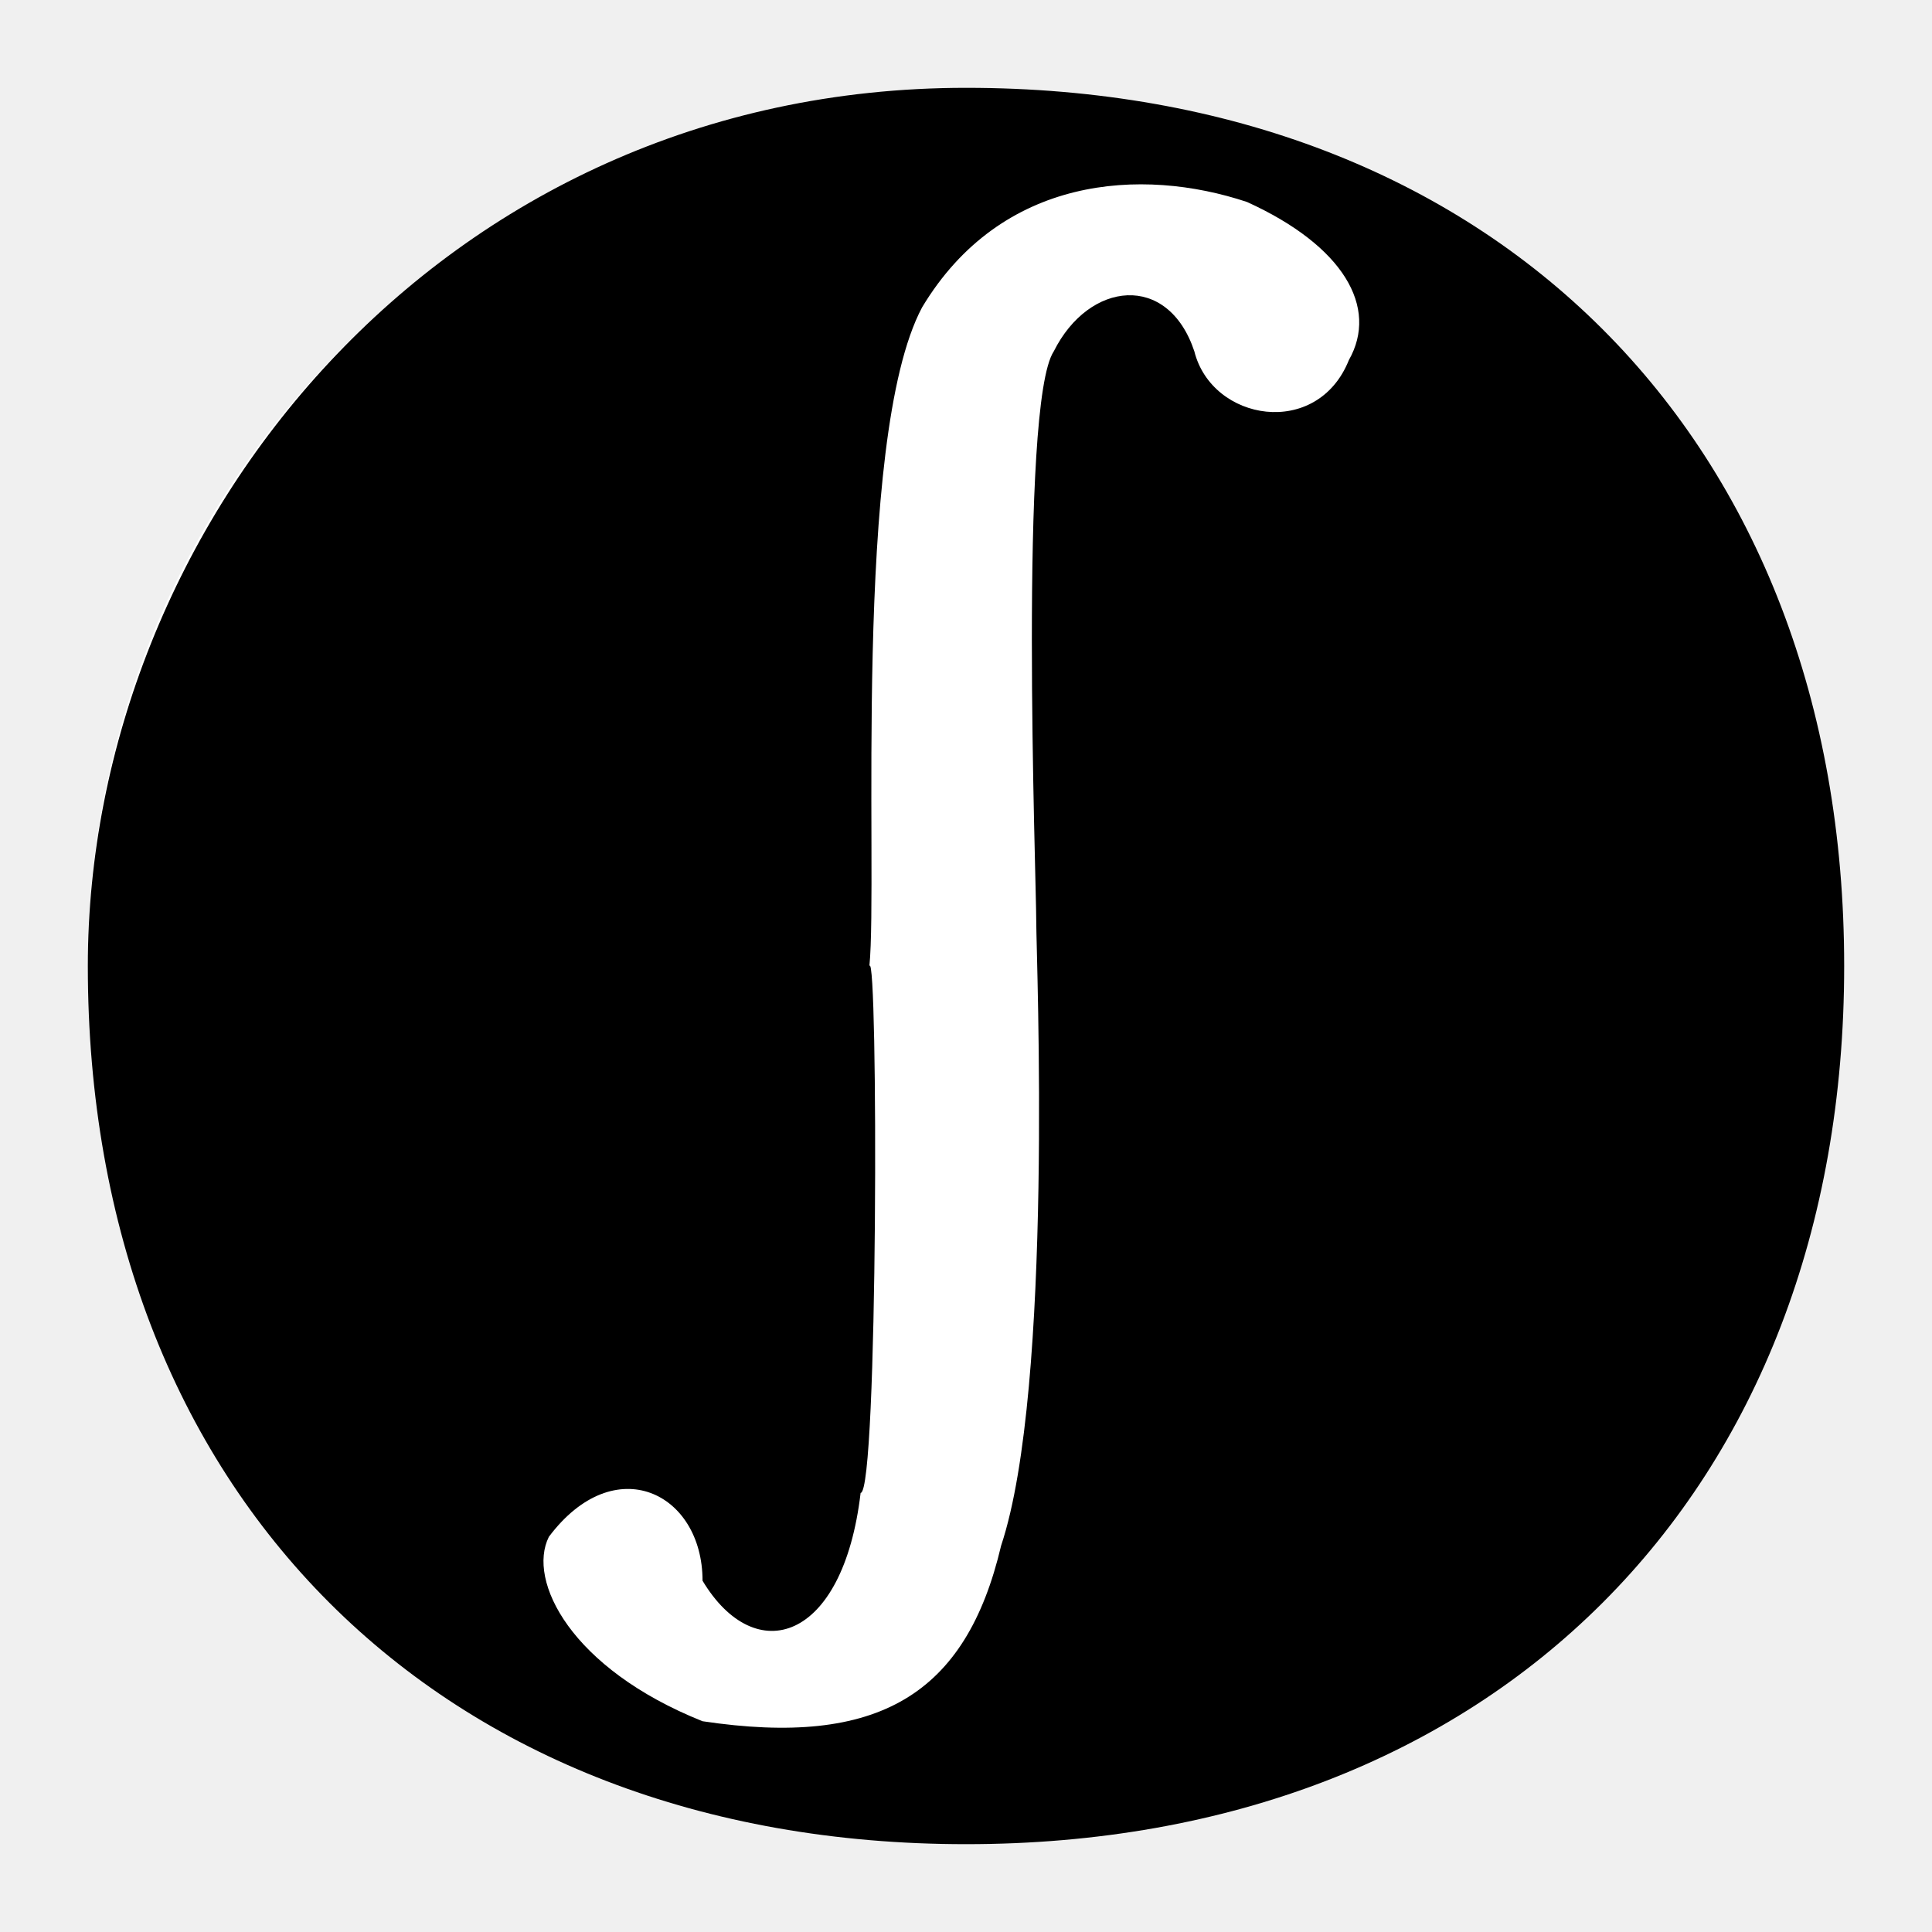
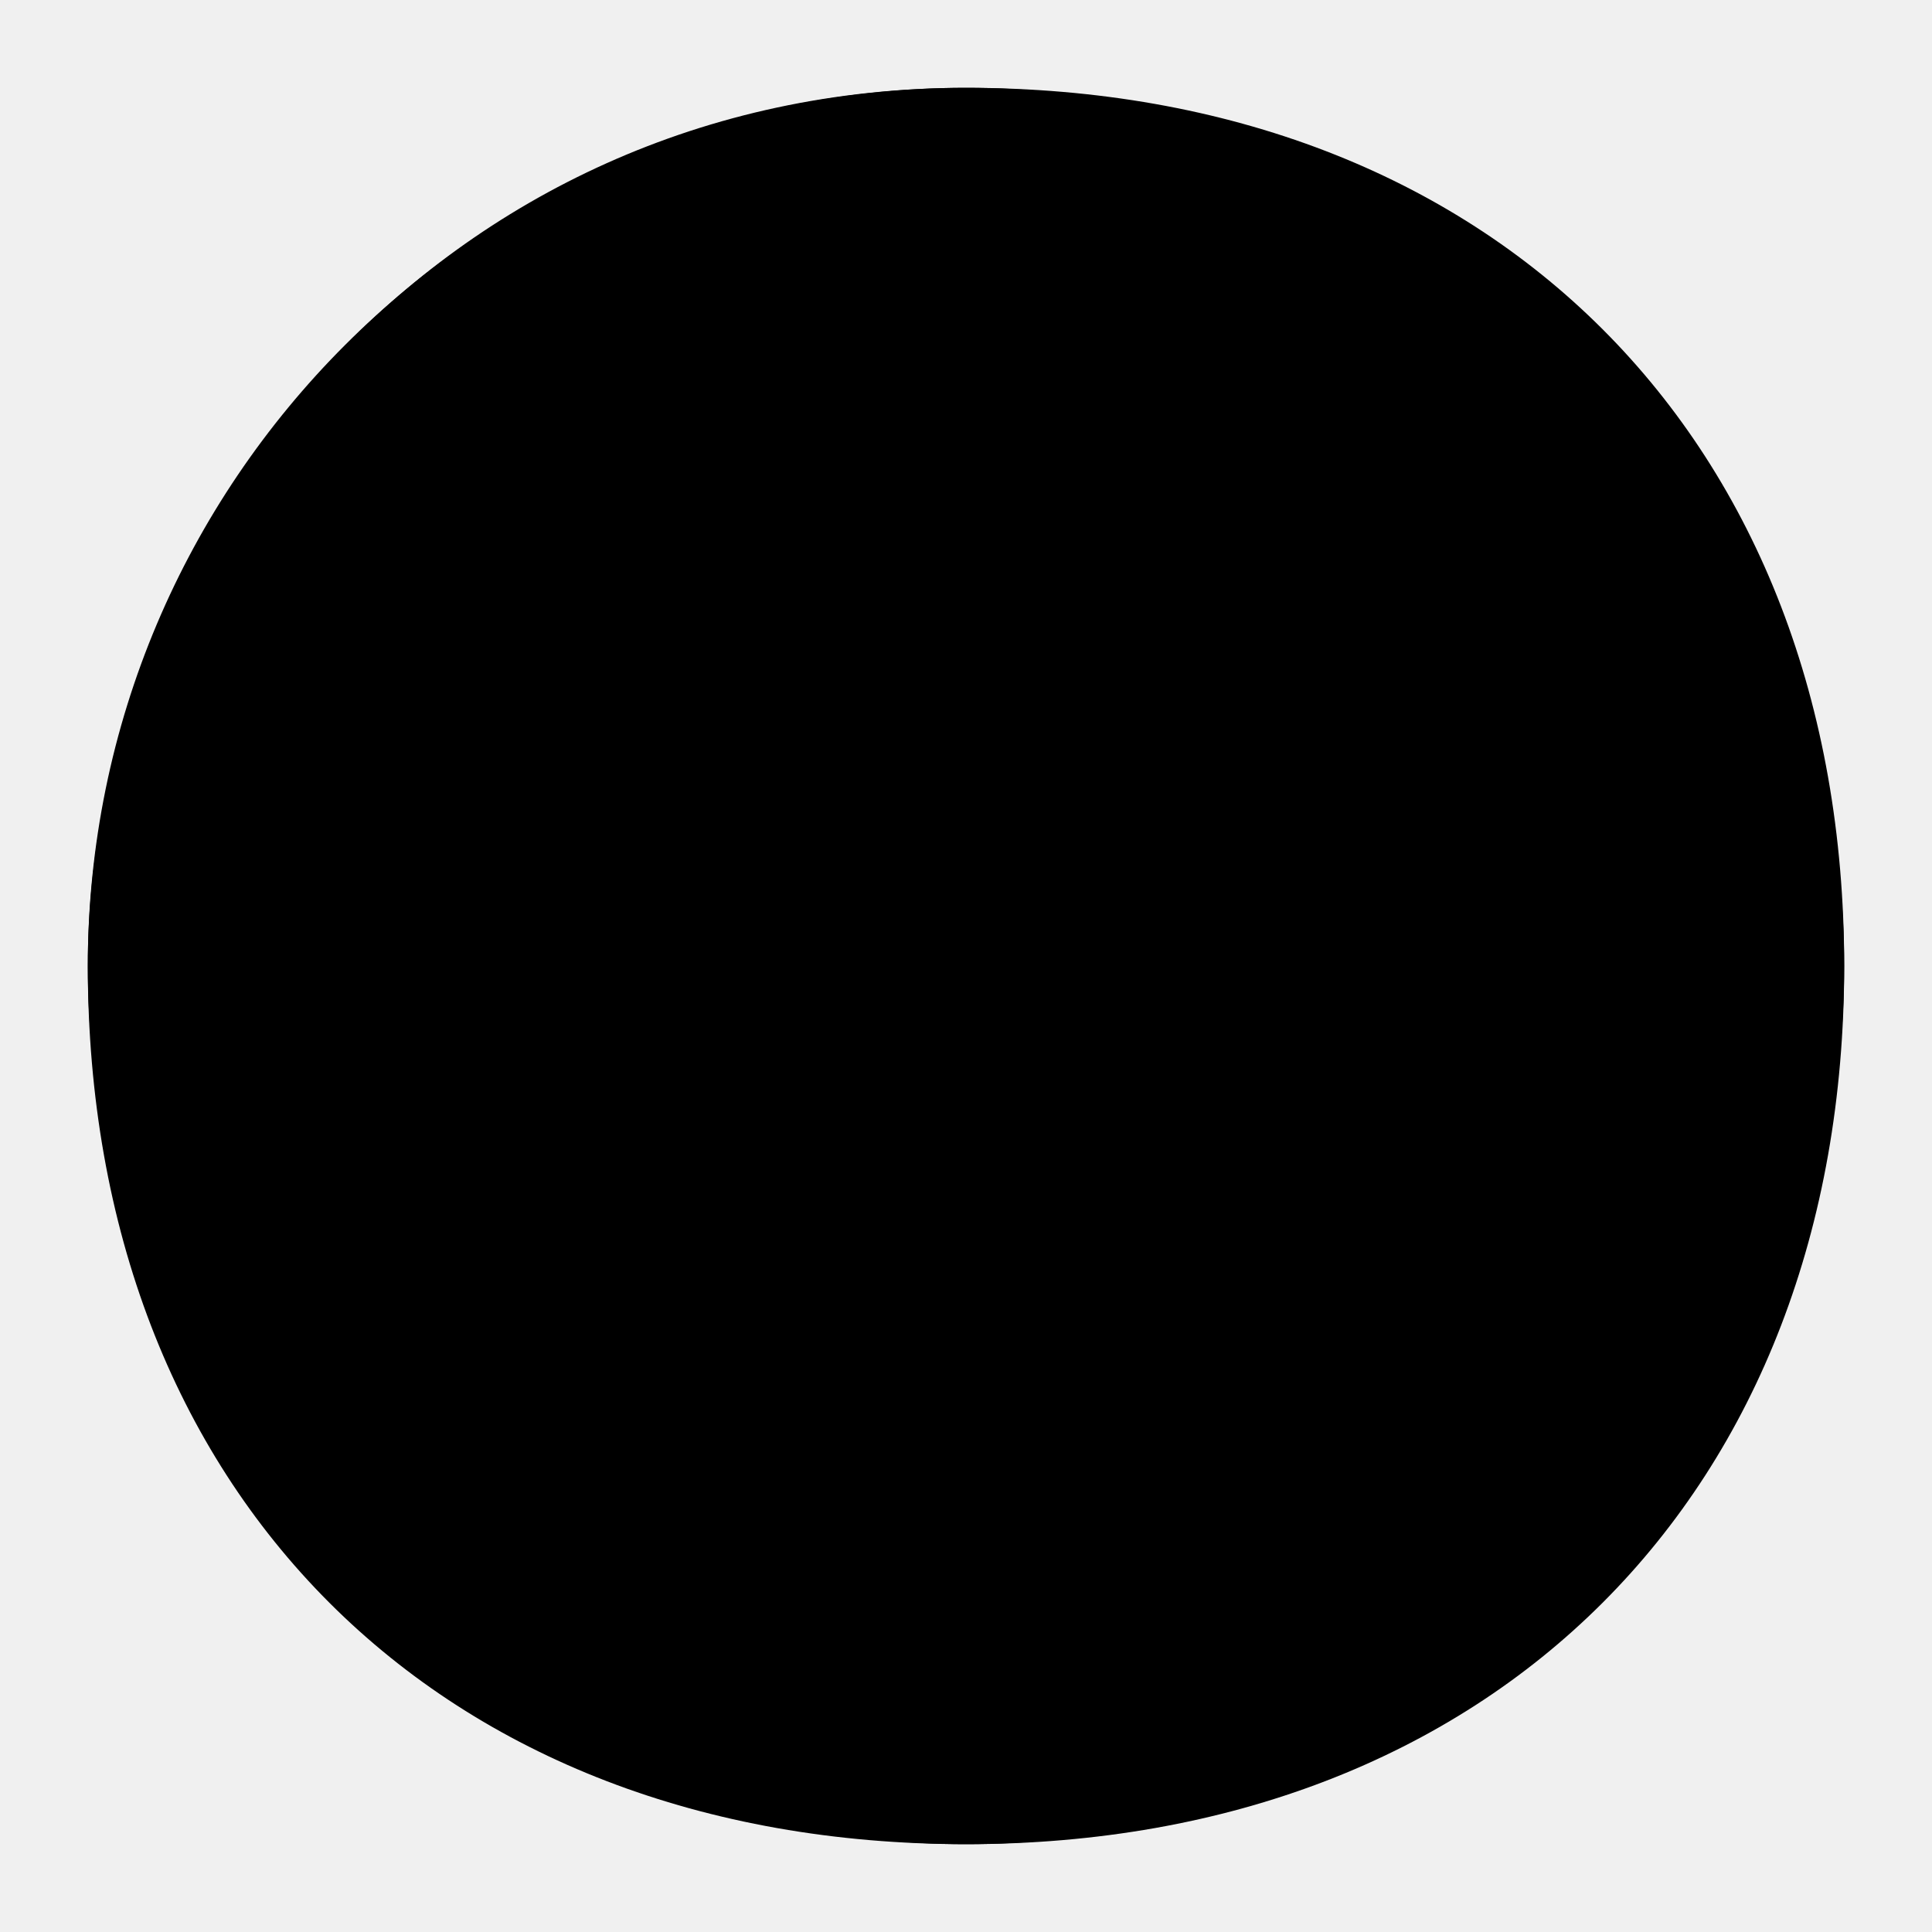
<svg xmlns="http://www.w3.org/2000/svg" viewBox="-1 -1 22 22">
  <defs>
    <linearGradient id="gradient" x1="0" x2="1" y1="0.4" y2="1">
      <stop class="stop1" offset="0%" />
      <stop class="stop2" offset="70%" />
    </linearGradient>
  </defs>
  <style>
		circle {
- 			fill: white;
+ 			fill: currentColor;
		}
		path {
			fill: black;	
			stroke-width: .2;	


		}
		.stop1 { stop-color: #5BF; }
		.stop2 { stop-color: #E04; }

		@media (prefers-color-scheme: dark)  {


			.stop1 { stop-color: #0FF; }
			.stop2 { stop-color: #F0C; }
		}
	</style>
  <circle cx="10" cy="10" r="10" />
  <path d="   M 7 18.6   C 5.5 18 5 17 5.25 16.5   C 6 15.5 7 16 7 17   C 7.6 18 8.6 17.7 8.8 16   C 9 16 9 9.8 8.9 10   C 9 9 8.7 4 9.5 2.5   C 10.4 1 12 0.9 13.2 1.3   C 14.3 1.8 14.7 2.5 14.36 3.1   C 14 4 12.8 3.8 12.6 3   C 12.3 2.1 11.4 2.2 11 3   C 10.6 3.6 10.8 9 10.8 9.5   C 10.8 9.9 11 14.8 10.4 16.6   C 10 18.3 9 18.9 7 18.6   Z   M 0 10   C 0 16 4 20 10 20   C 16 20 20 16 20 10   C 20 4 16 0 10 0   C 4 0 0 5 0 10   Z  " />
</svg>
